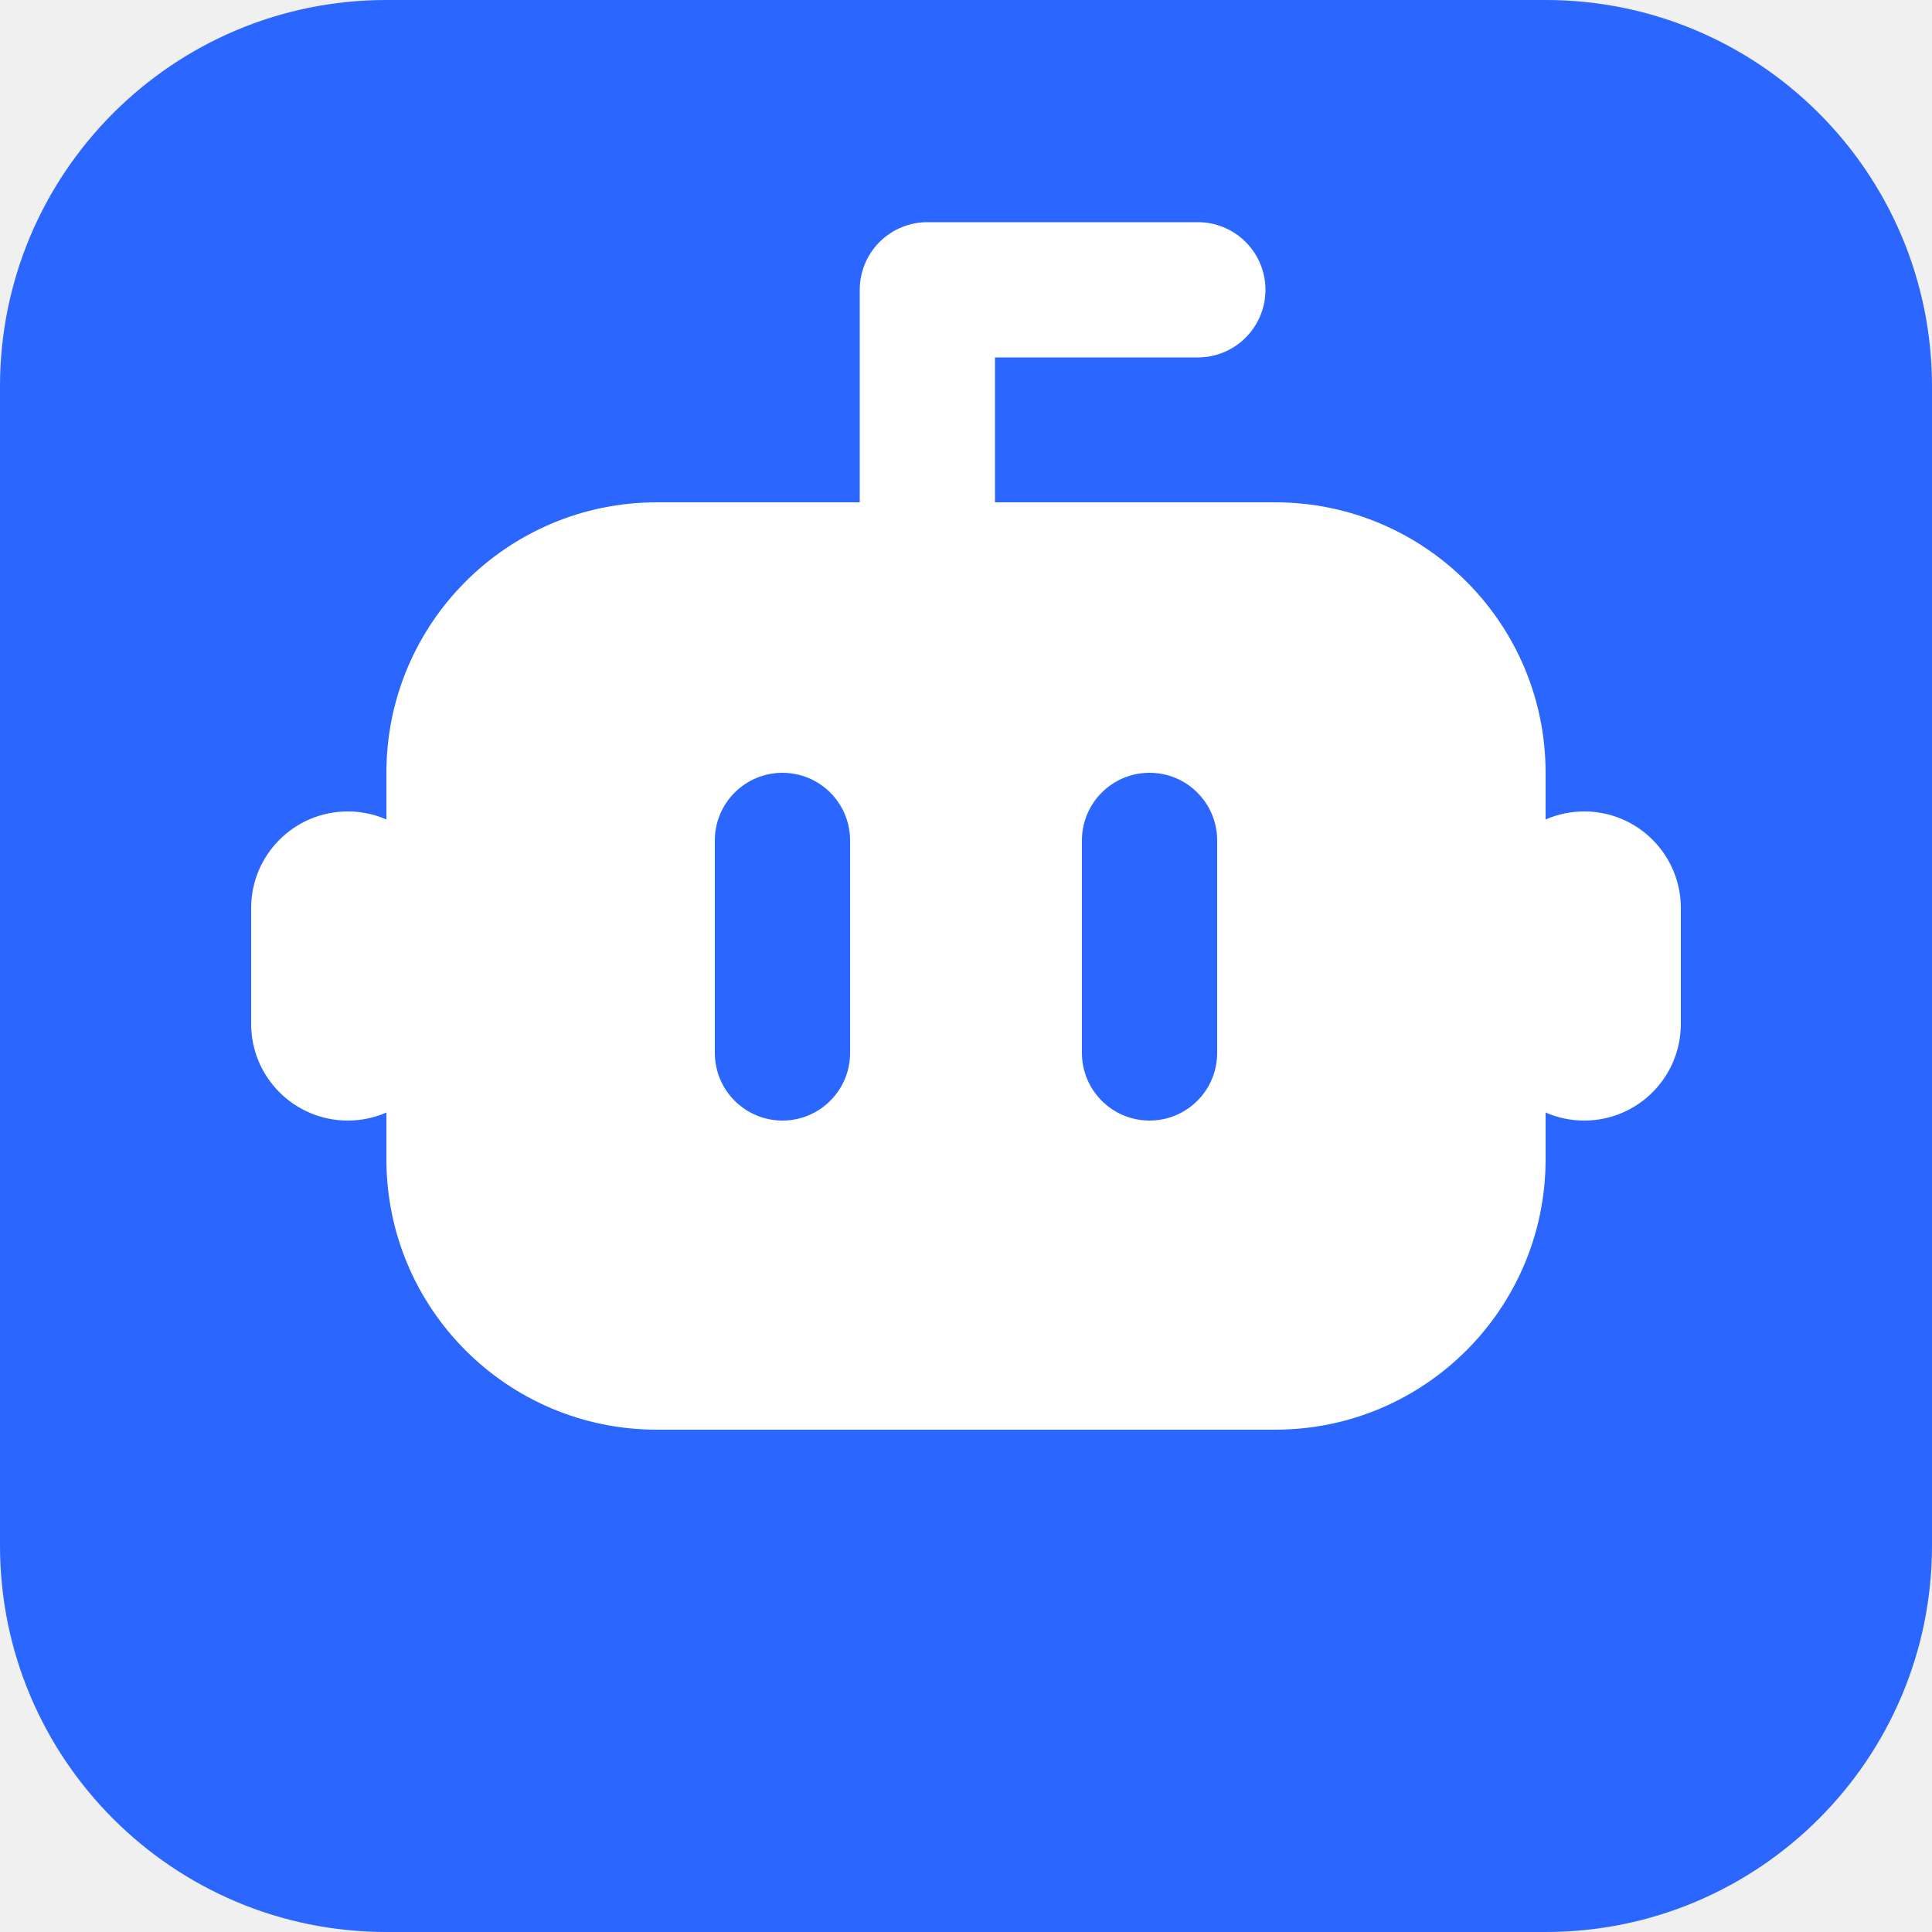
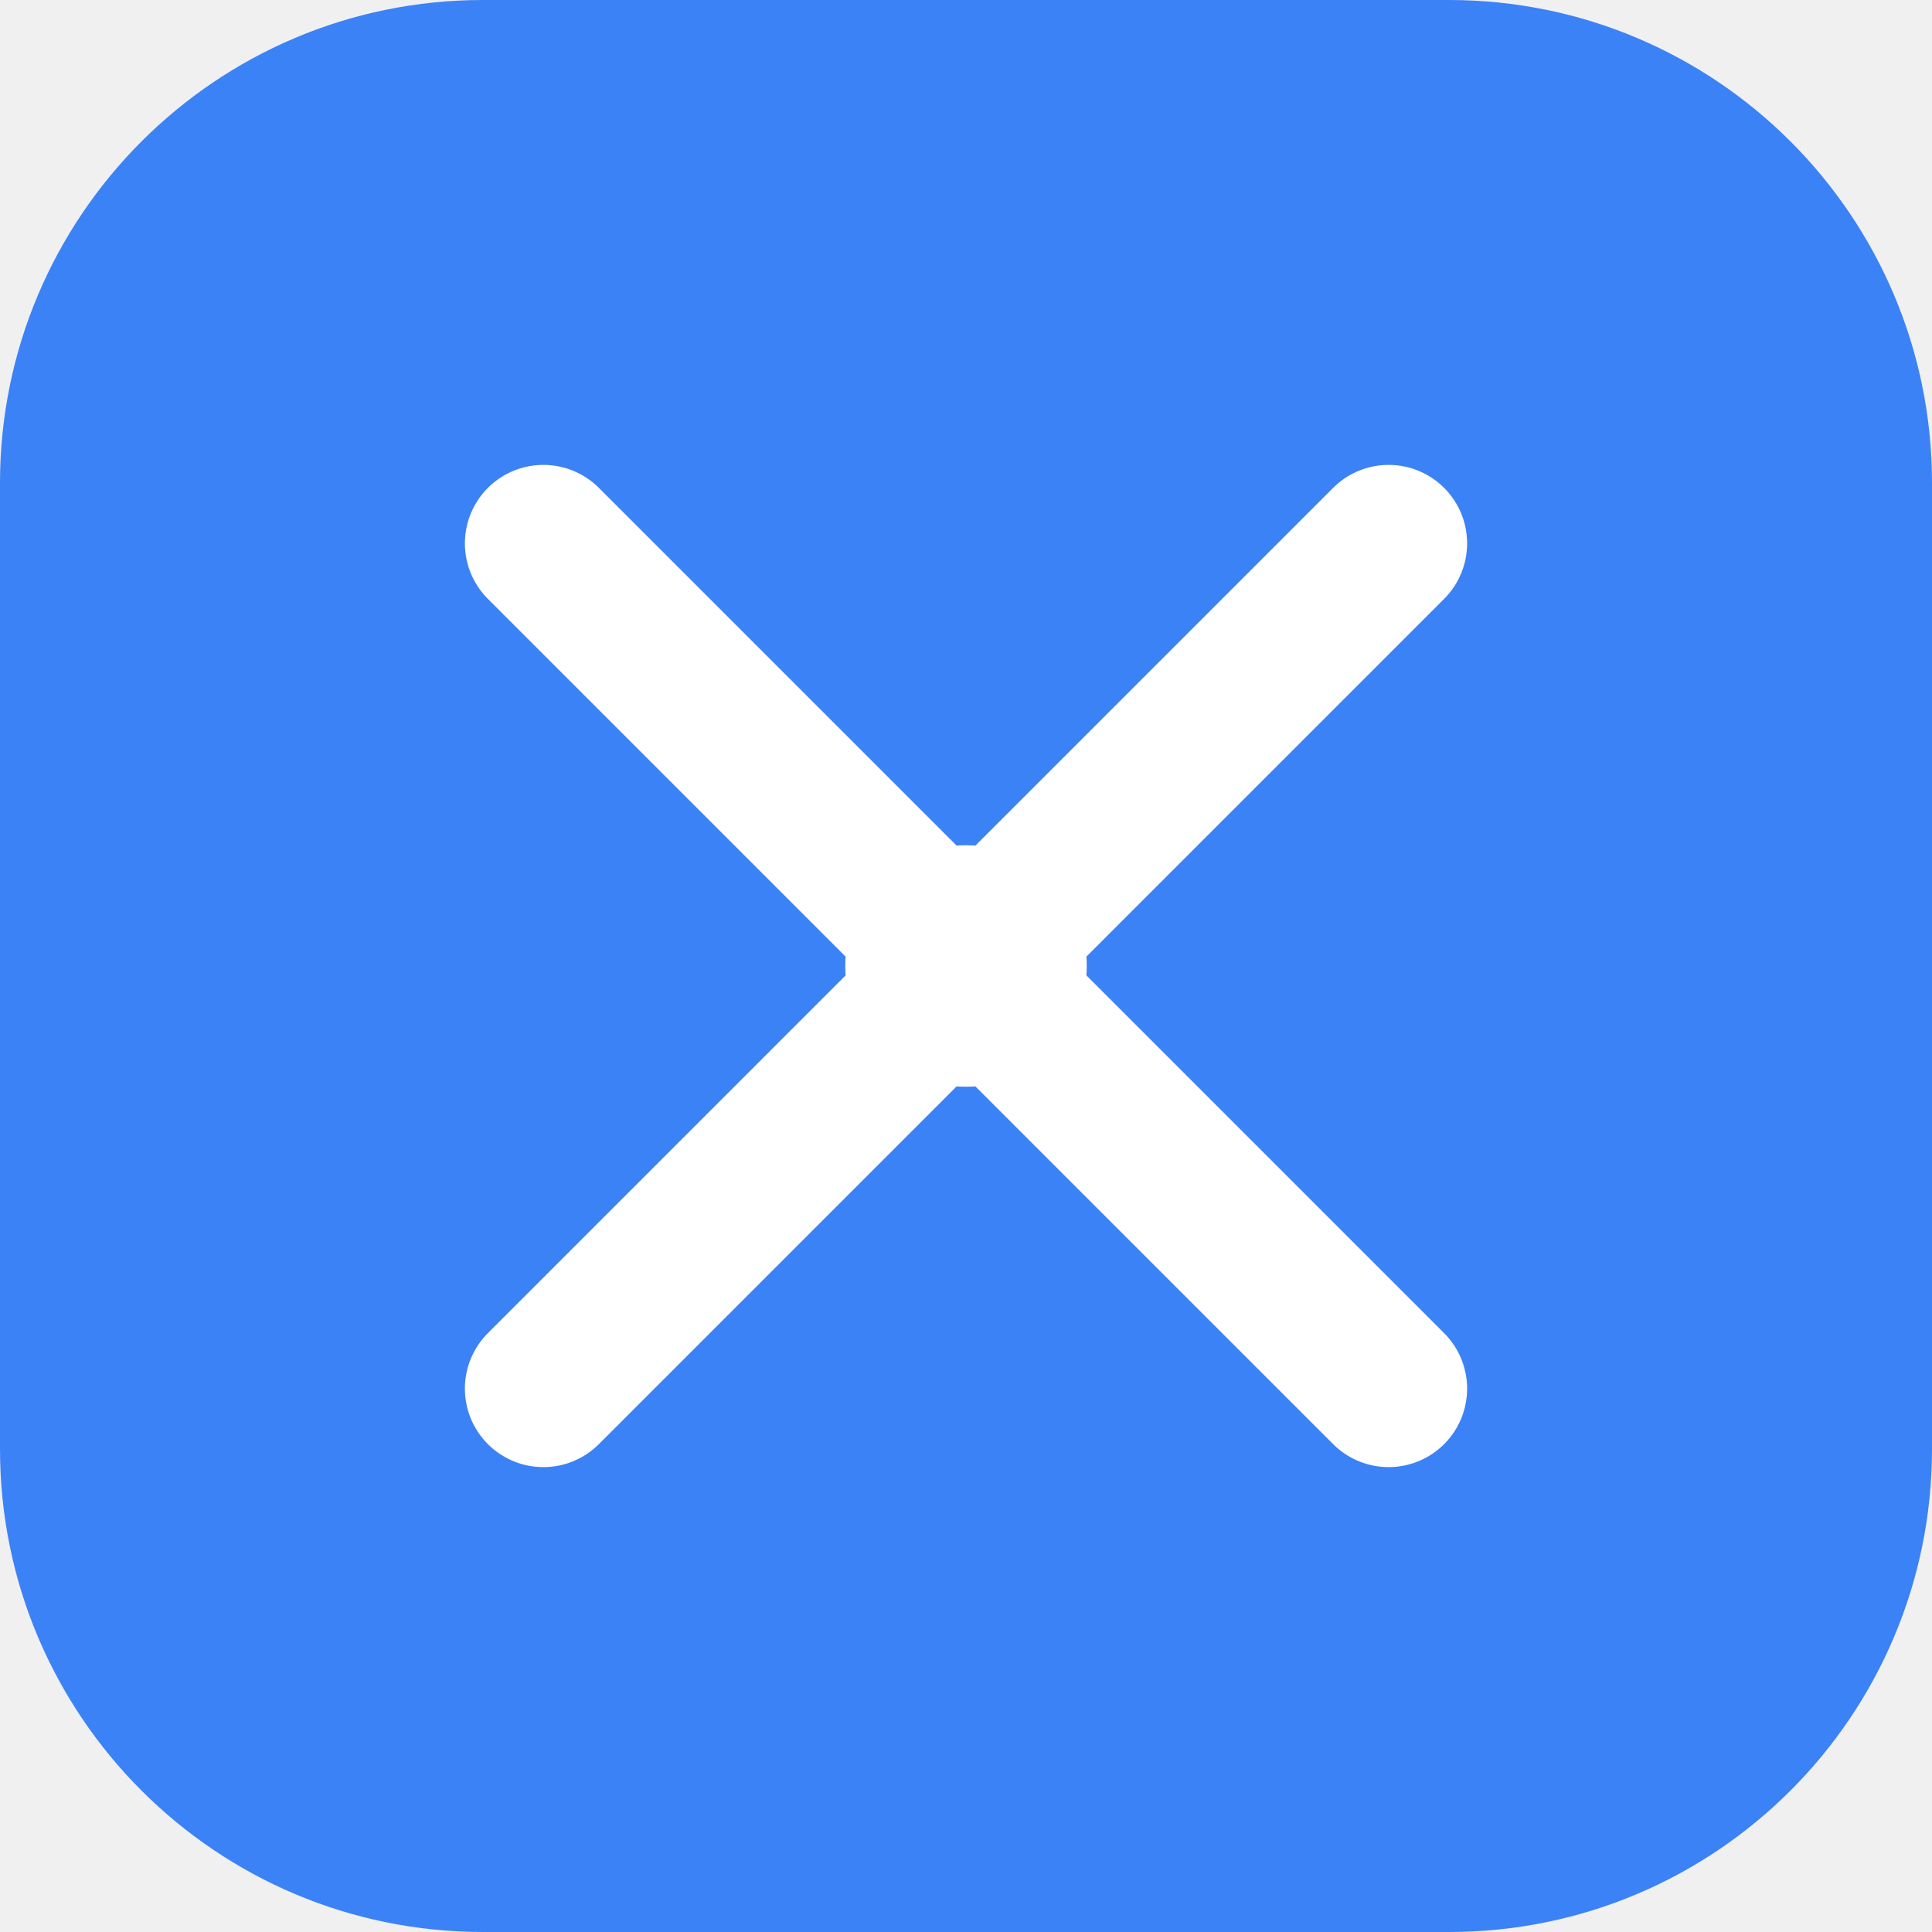
- <svg xmlns="http://www.w3.org/2000/svg" width="32" height="32" viewBox="0 0 100 100">
-   <rect width="100" height="100" rx="20" fill="#2B66FF" />
-   <rect x="13" y="42" width="10" height="16" rx="5" fill="white" />
-   <rect x="77" y="42" width="10" height="16" rx="5" fill="white" />
-   <path d="M48 26V15H62" stroke="white" stroke-width="7" stroke-linecap="round" stroke-linejoin="round" fill="none" />
-   <rect x="20" y="26" width="60" height="48" rx="14" fill="white" />
-   <rect x="37" y="40" width="7" height="18" rx="3.5" fill="#2B66FF" />
-   <rect x="56" y="40" width="7" height="18" rx="3.5" fill="#2B66FF" />
+ <svg xmlns="http://www.w3.org/2000/svg" viewBox="0 0 16 16" fill="none">
+   <rect width="16" height="16" rx="4" fill="#3B82F6" />
+   <path d="M4.5 4.5L8 8L11.5 4.5" stroke="#FFFFFF" stroke-width="1.3" stroke-linecap="round" stroke-linejoin="round" />
+   <path d="M11.5 11.5L8 8L4.5 11.5" stroke="#FFFFFF" stroke-width="1.3" stroke-linecap="round" stroke-linejoin="round" />
+   <circle cx="8" cy="8" r="1" fill="#FFFFFF" />
</svg>
